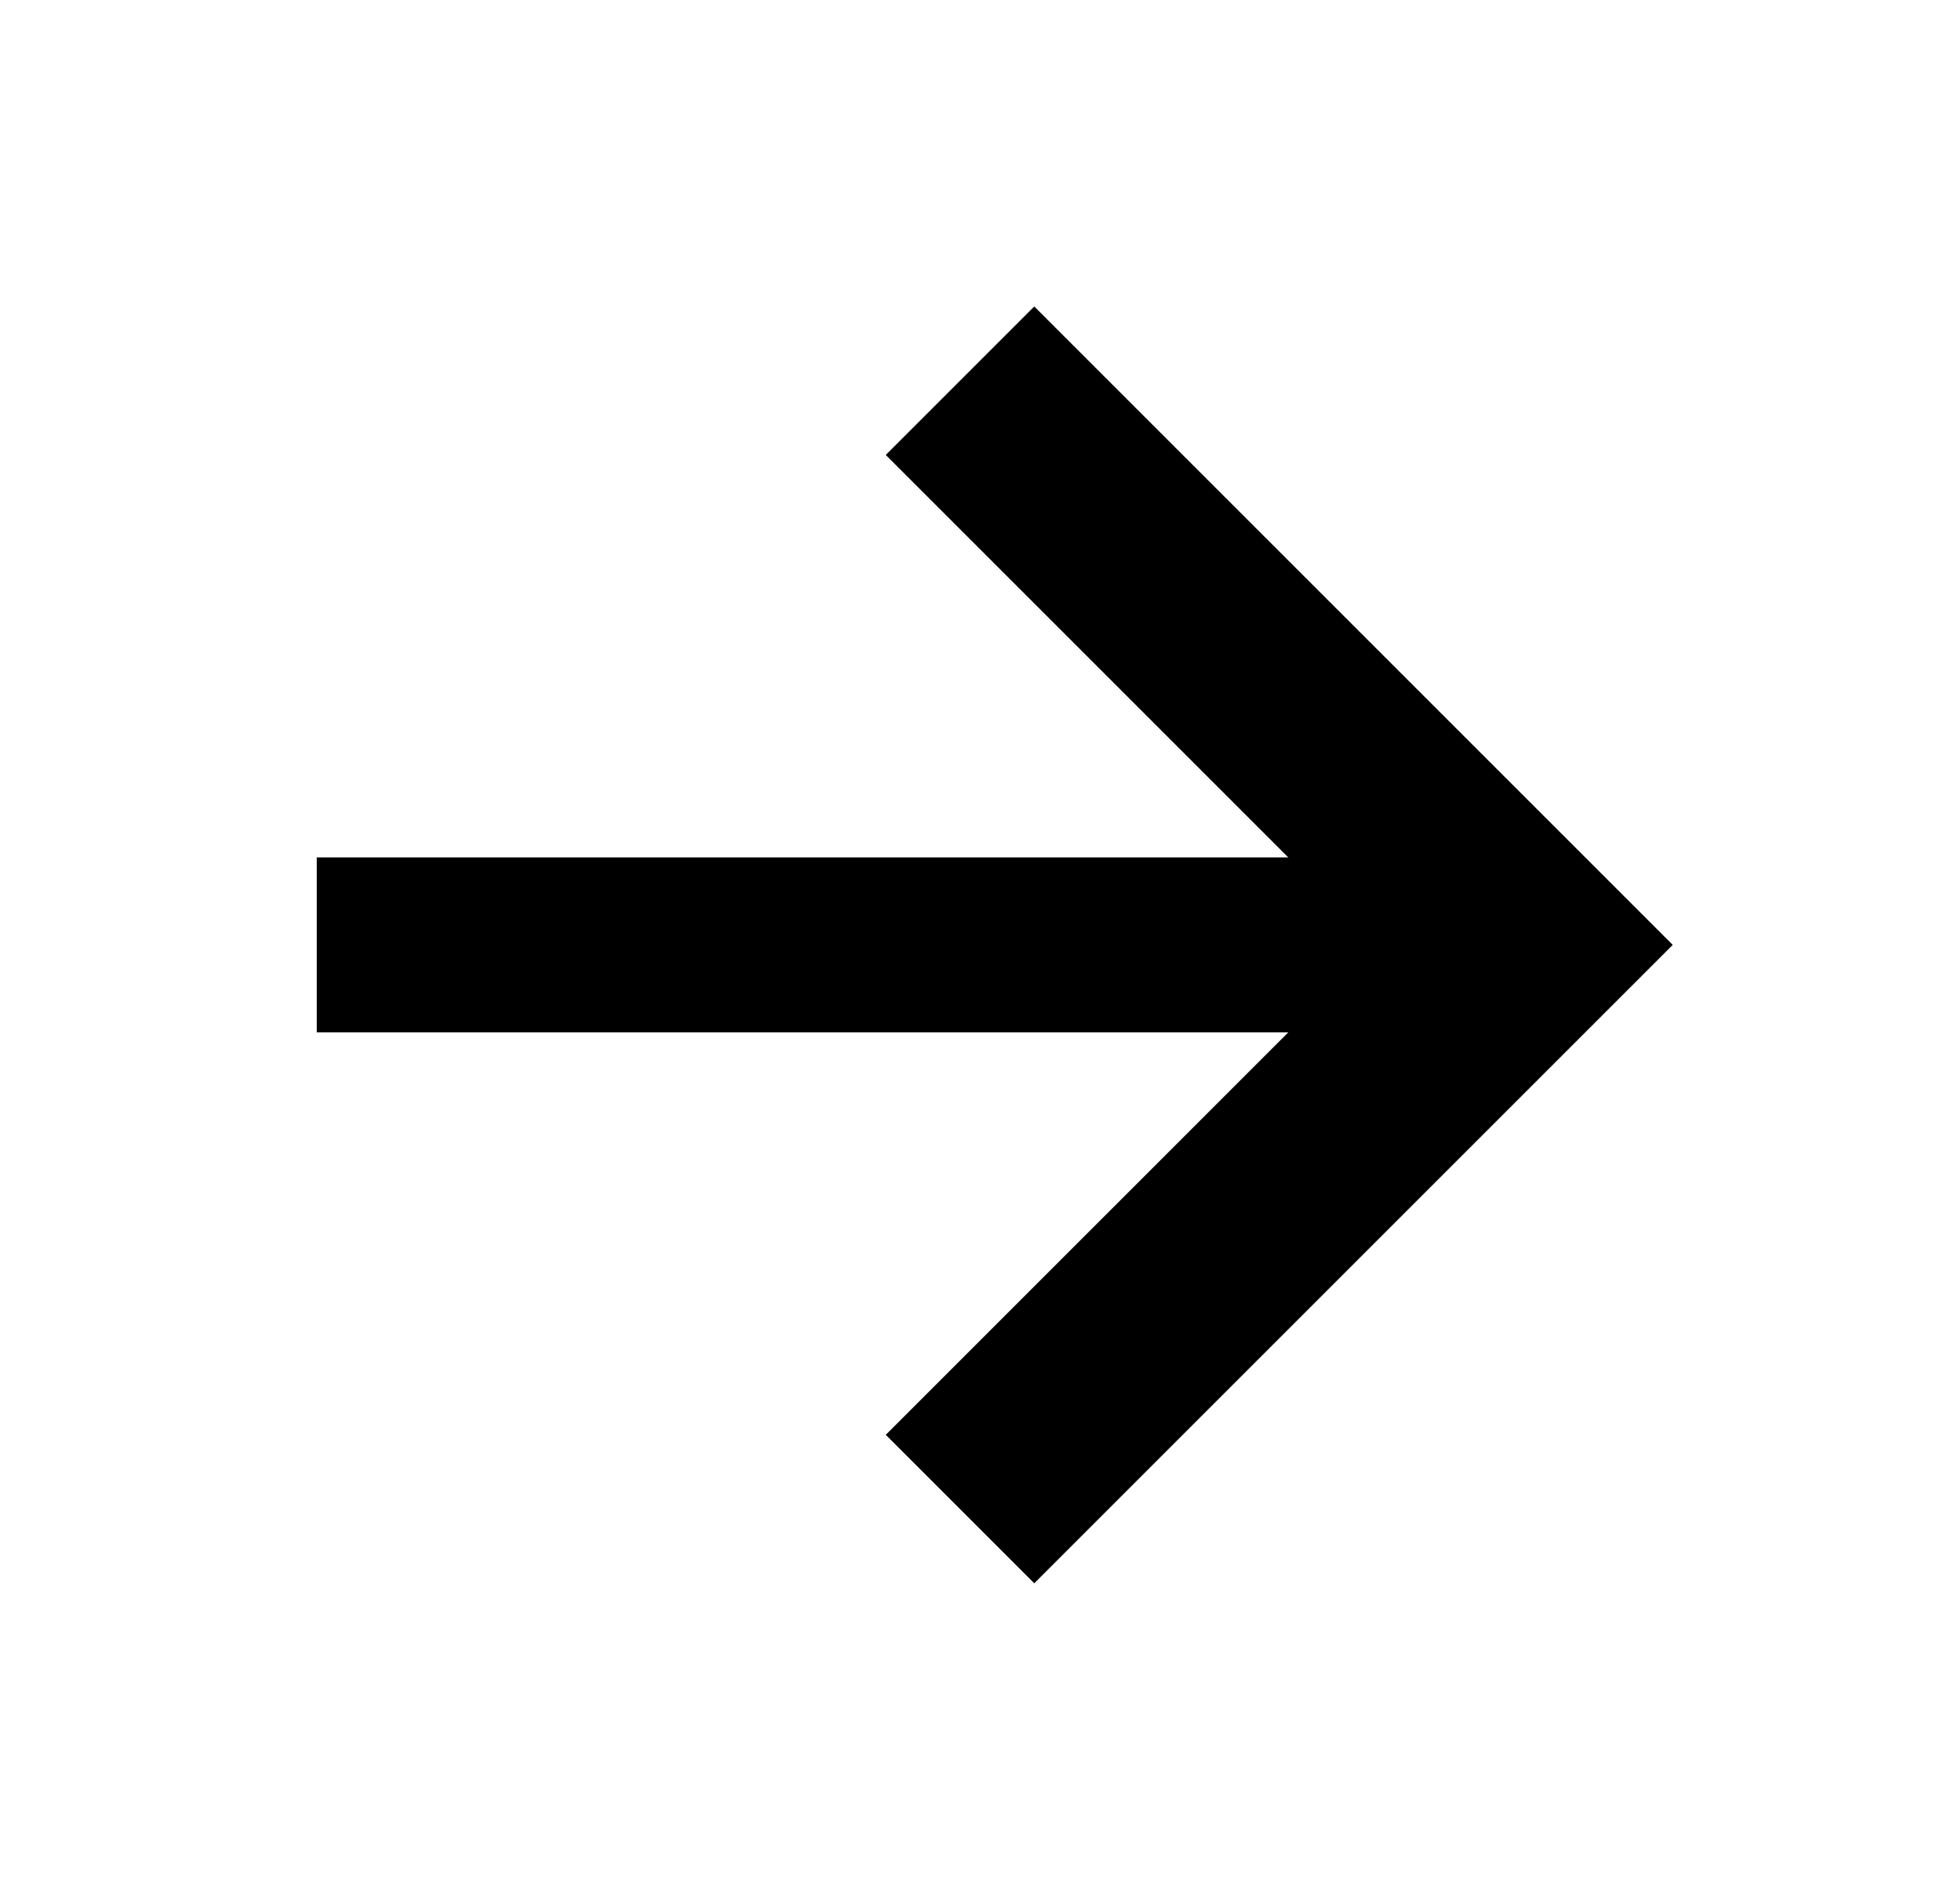
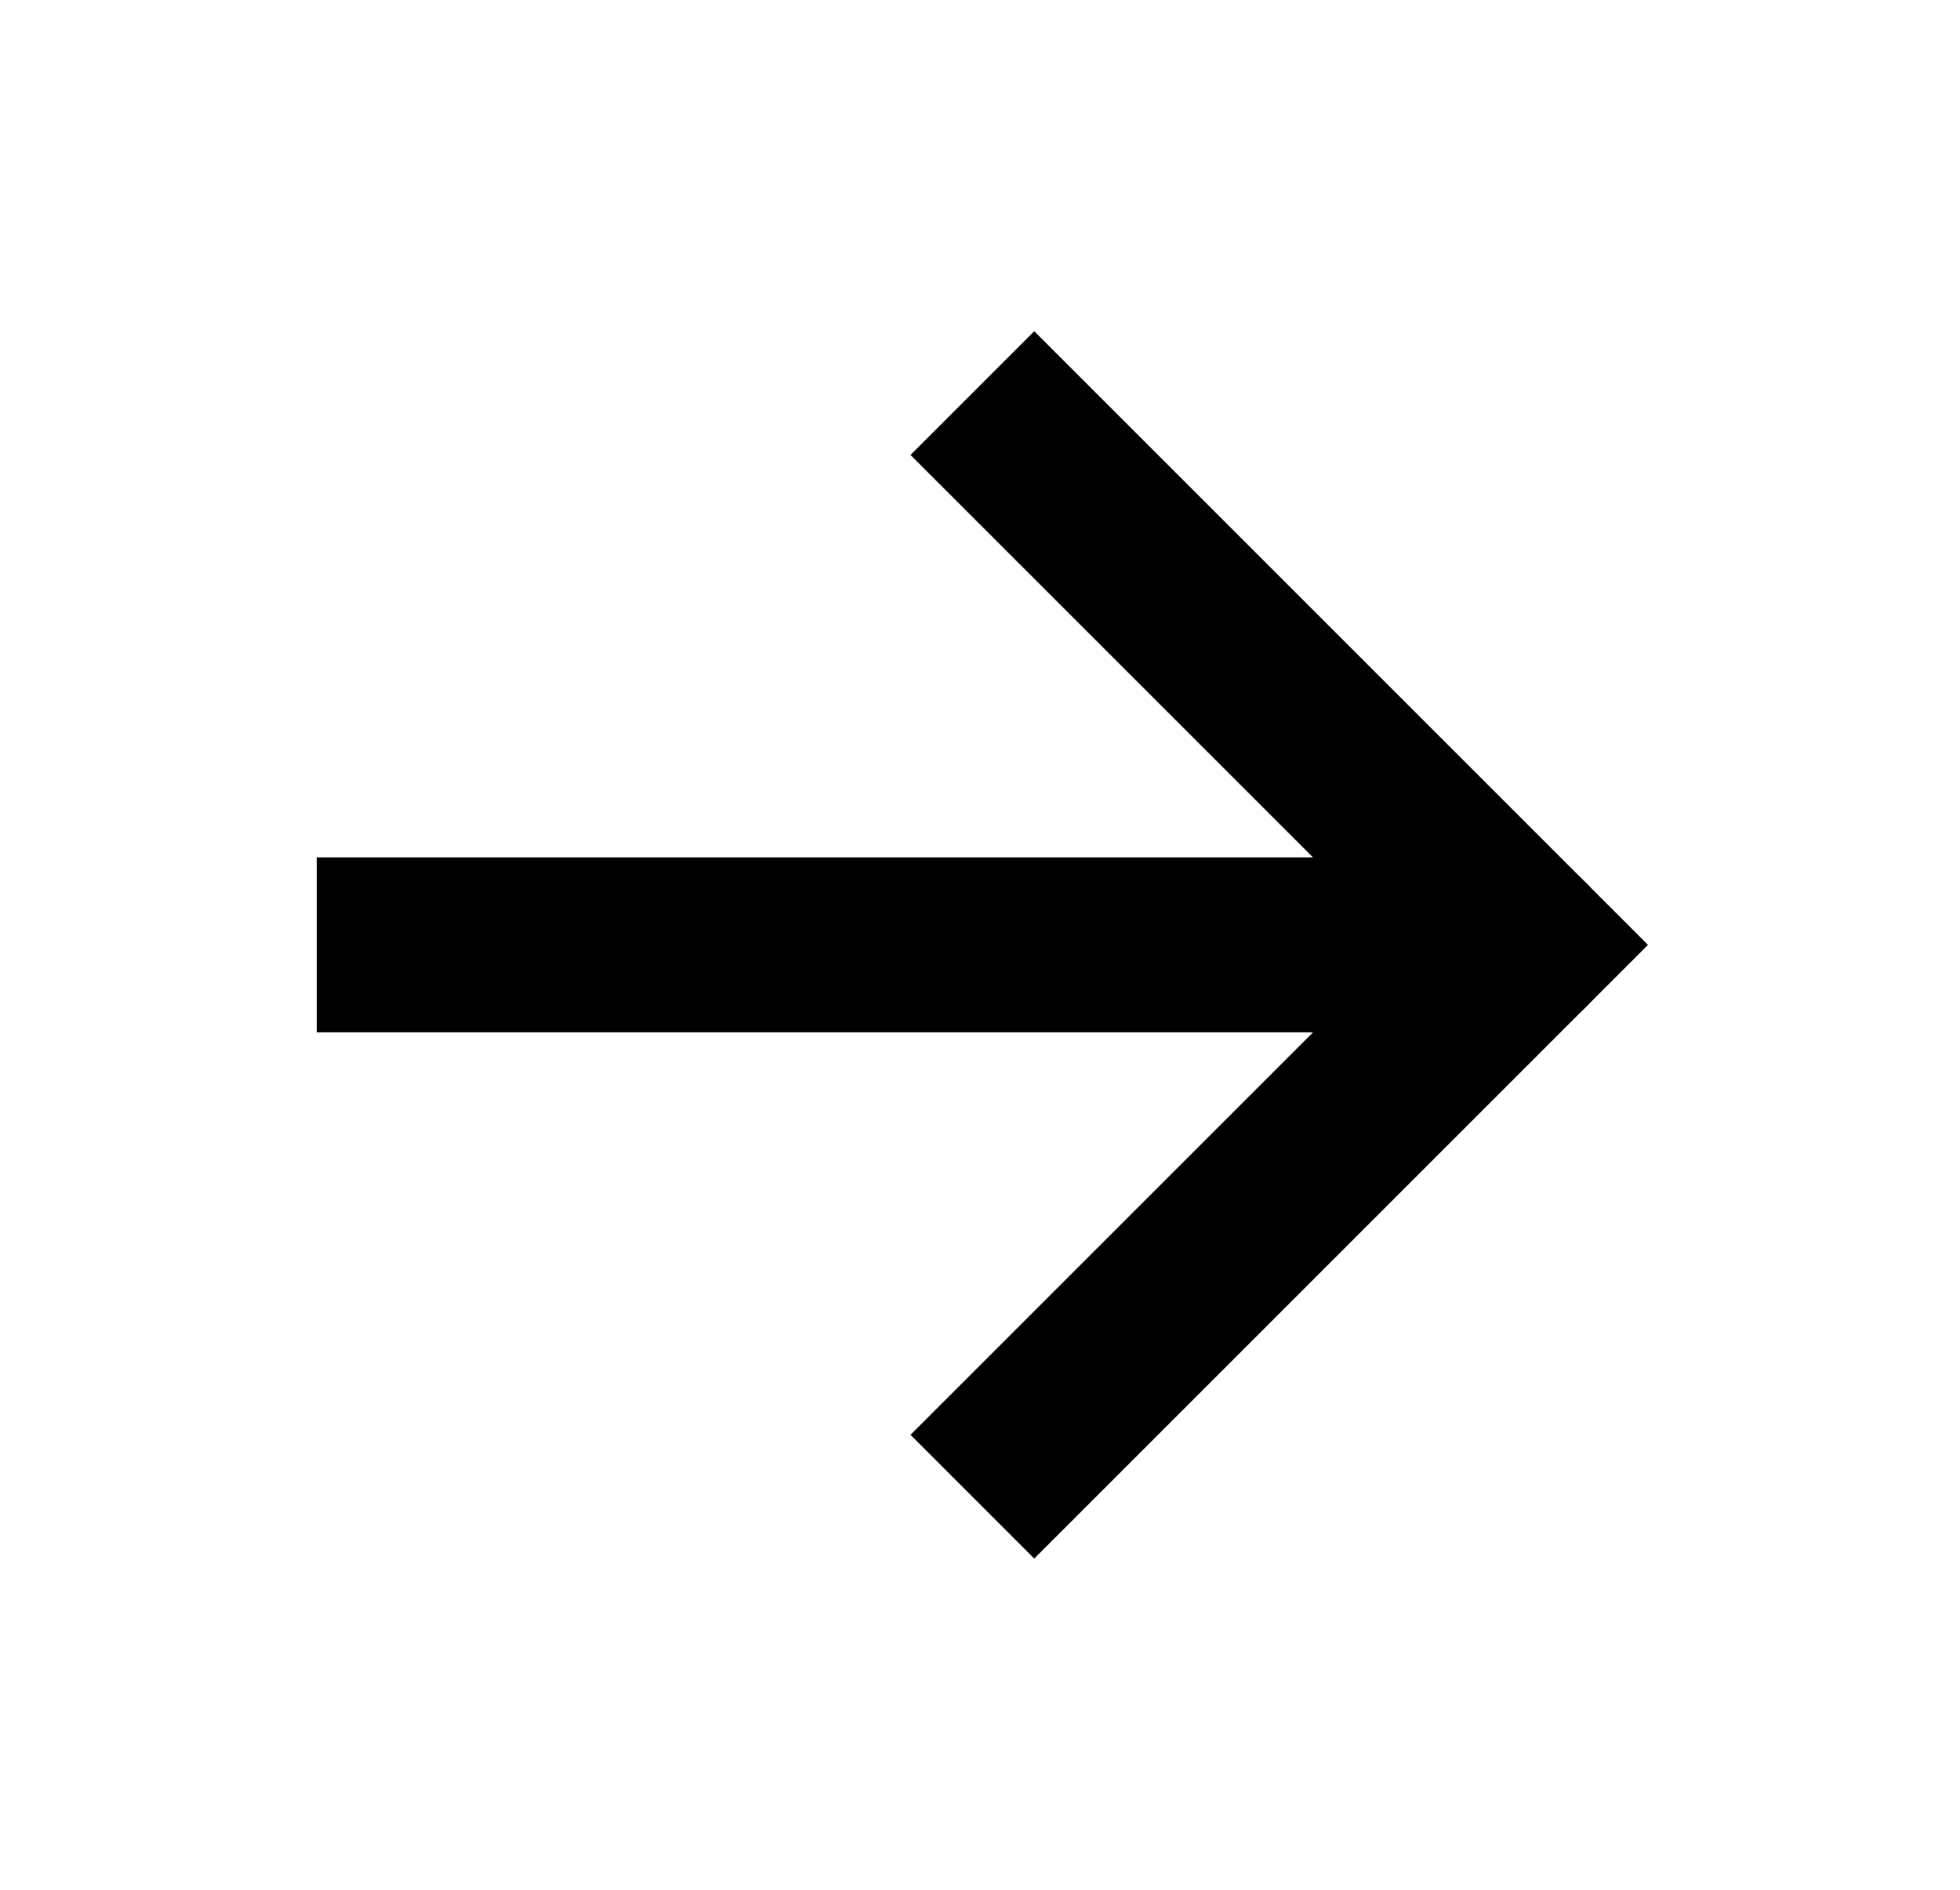
<svg xmlns="http://www.w3.org/2000/svg" aria-hidden="true" role="img" viewBox="0 0 28 27" fill="none">
-   <path stroke="3" d="M21.775 14.75C22.466 14.75 23.025 14.19 23.025 13.5C23.025 12.81 22.466 12.25 21.775 12.25L21.775 14.75ZM5.775 12.25L4.525 12.25L4.525 14.75L5.775 14.75L5.775 12.25ZM21.775 12.25L5.775 12.25L5.775 14.75L21.775 14.75L21.775 12.25Z" fill="currentColor" />
-   <path d="M14.775 6.5L21.775 13.5L14.775 20.5" stroke="currentColor" stroke-width="3" stroke-linecap="square" />
+   <path d="M21.775 14.75C22.466 14.75 23.025 14.19 23.025 13.5C23.025 12.81 22.466 12.25 21.775 12.25L21.775 14.75ZM5.775 12.25L4.525 12.25L4.525 14.75L5.775 14.75L5.775 12.25ZM21.775 12.25L5.775 12.25L5.775 14.75L21.775 14.75L21.775 12.25Z" fill="currentColor" />
+   <path d="M14.775 6.5L21.775 13.5L14.775 20.5" stroke="currentColor" stroke-width="2.5" stroke-linecap="square" />
</svg>
